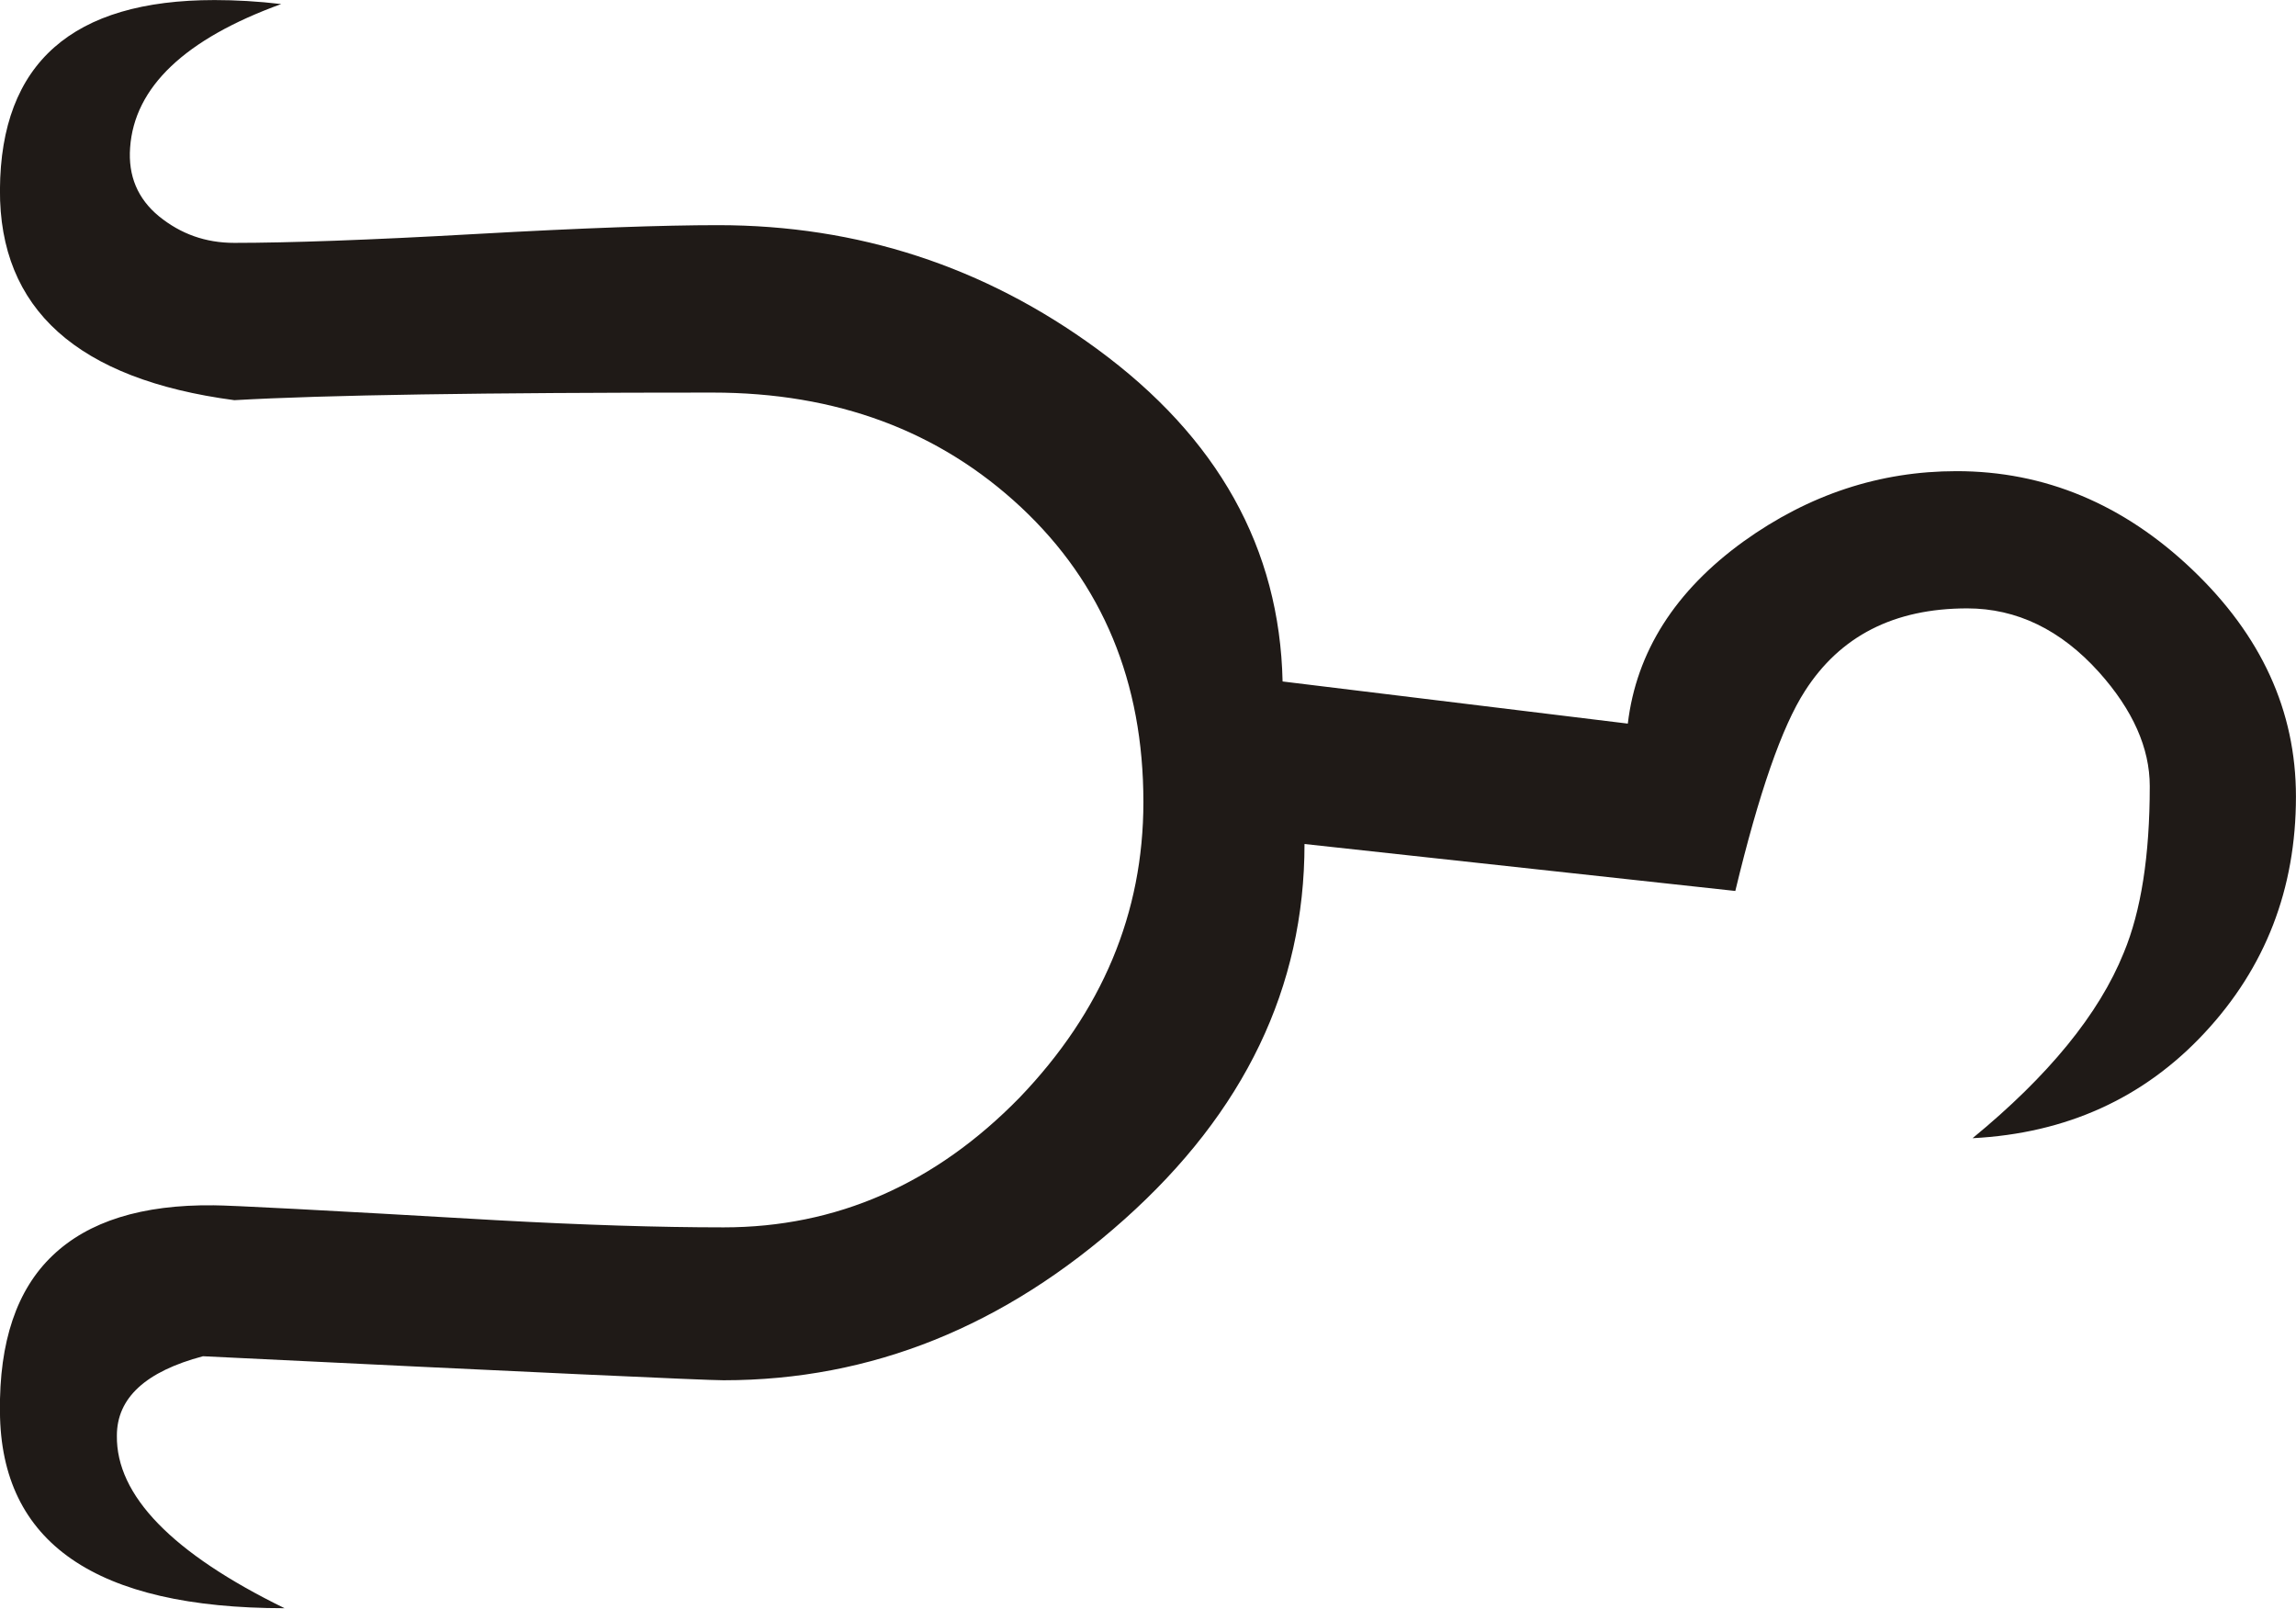
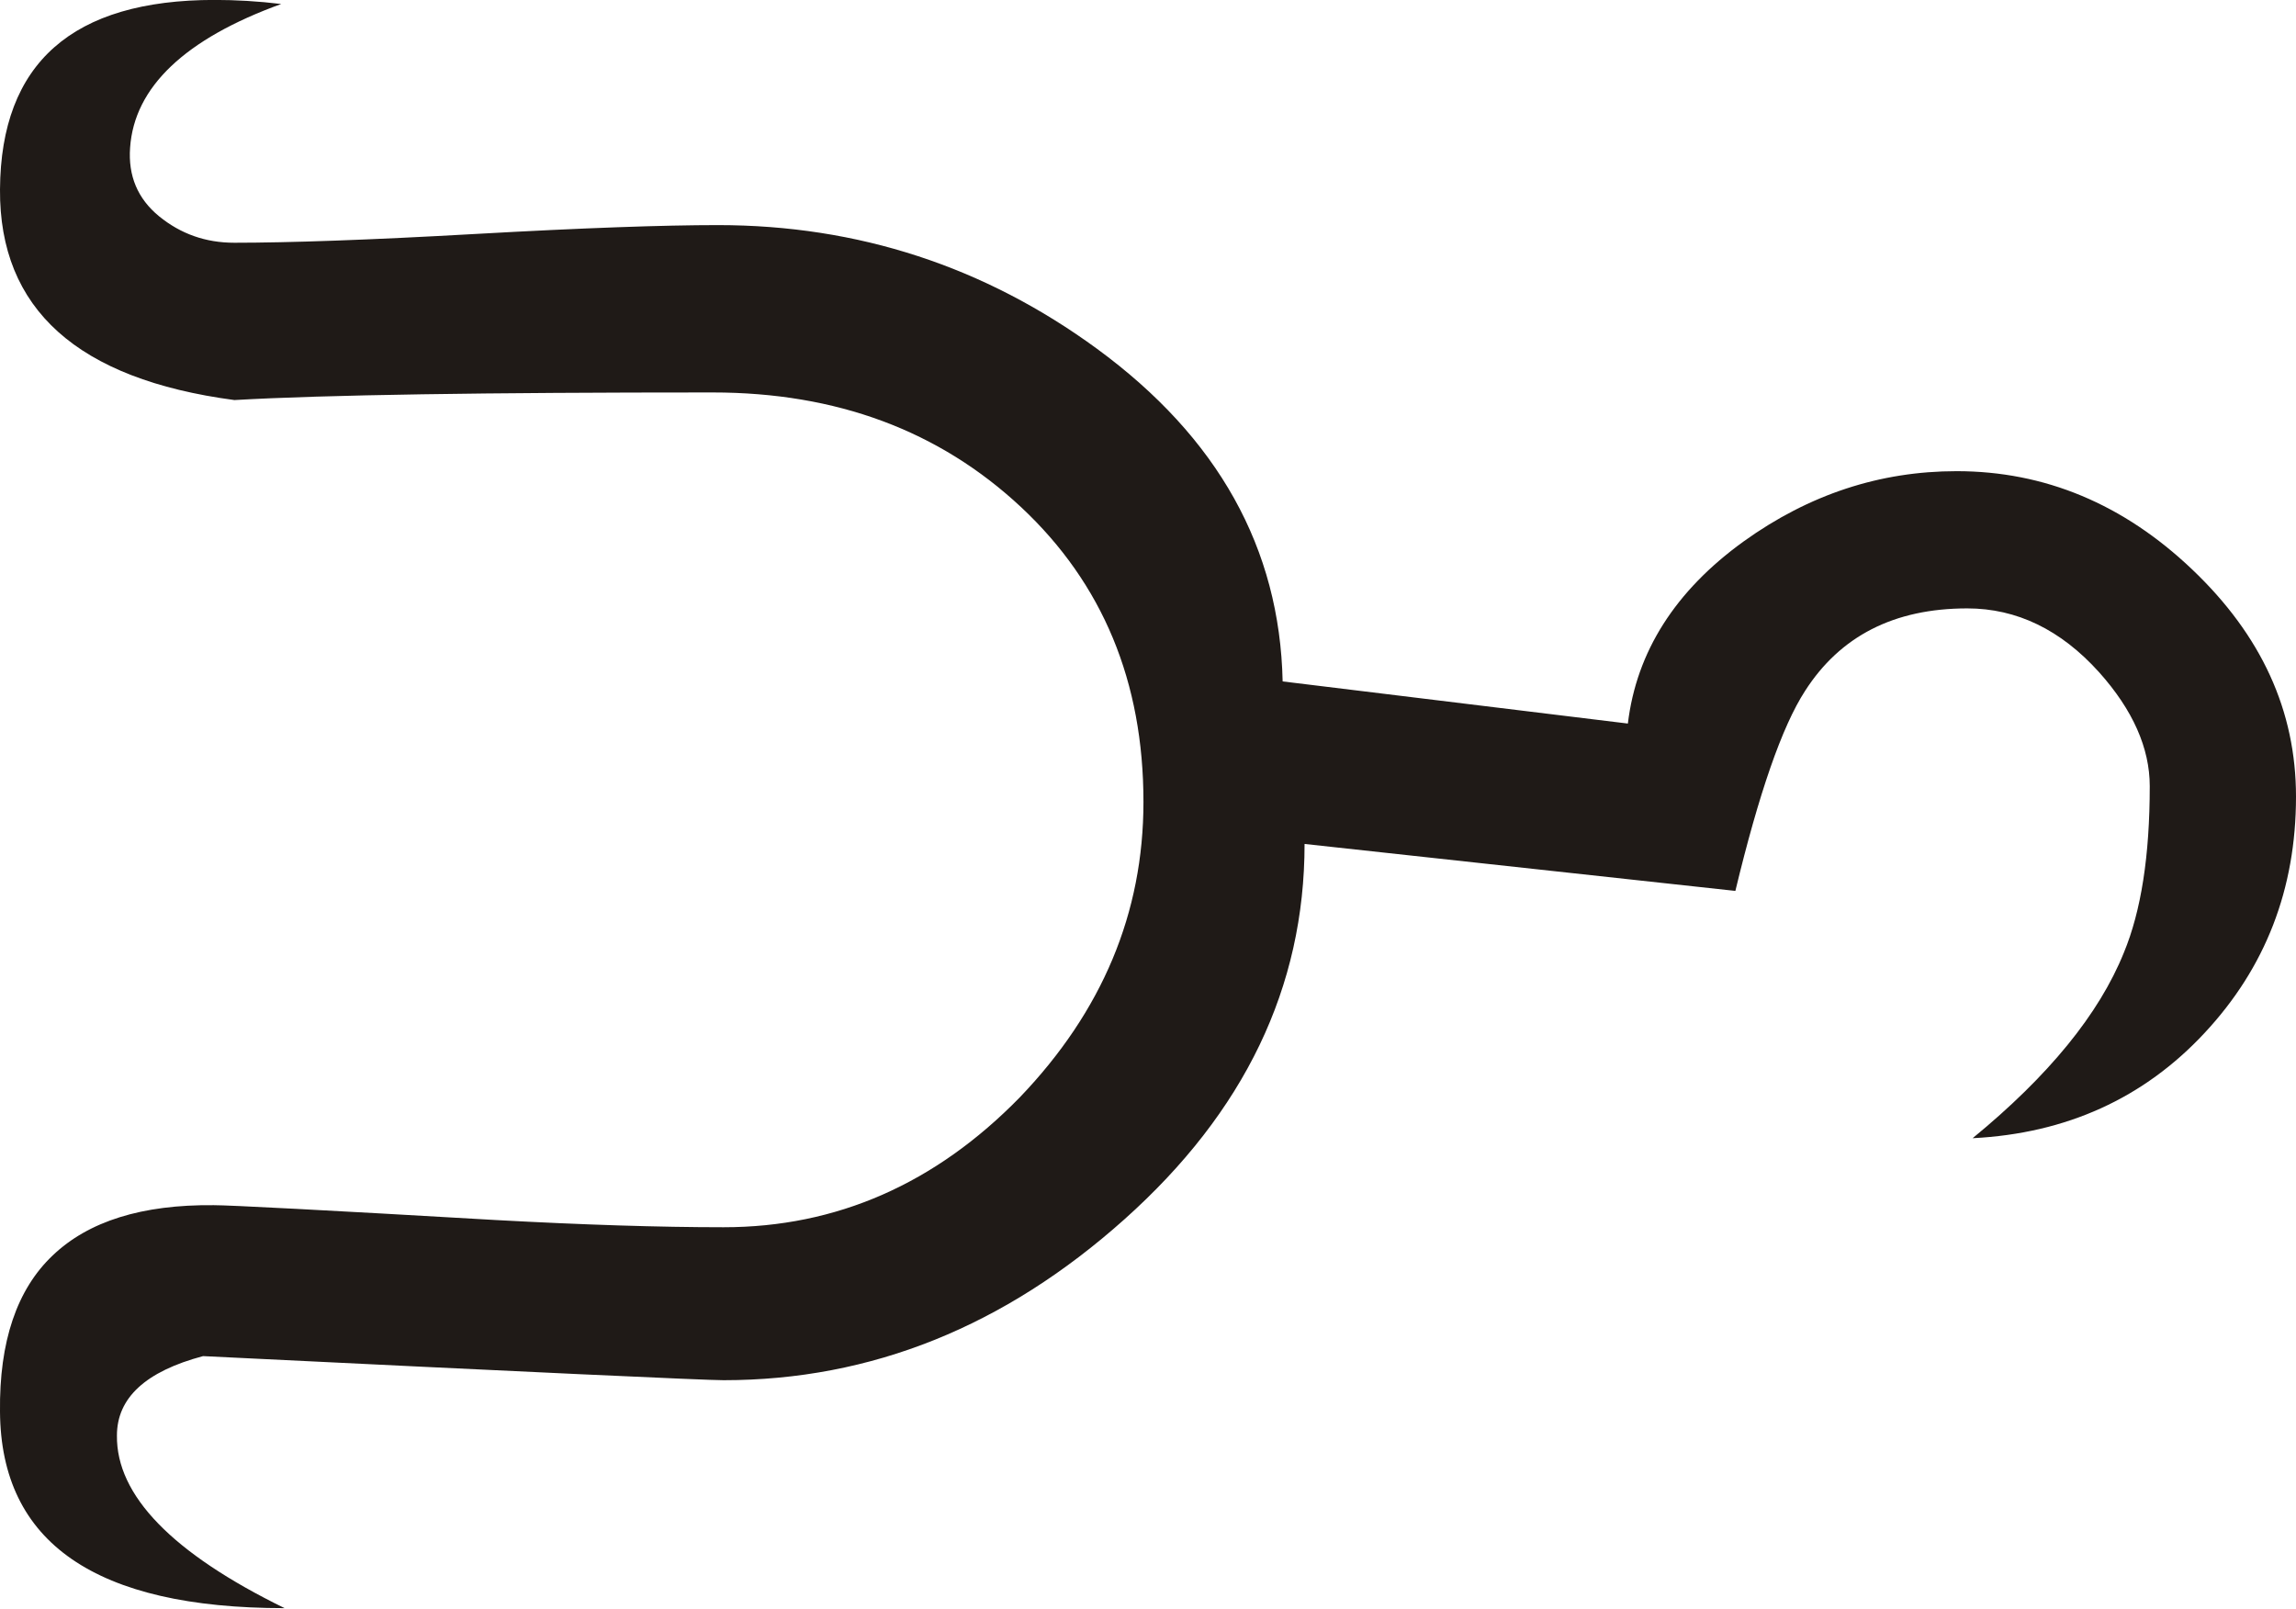
- <svg xmlns="http://www.w3.org/2000/svg" xml:space="preserve" width="33.832" height="23.698" style="clip-rule:evenodd;fill-rule:evenodd;image-rendering:optimizeQuality;shape-rendering:geometricPrecision;text-rendering:geometricPrecision" viewBox="0 0 33.832 23.698" version="1.1" id="svg26">
+ <svg xmlns="http://www.w3.org/2000/svg" xml:space="preserve" width="33.832" height="23.698" style="clip-rule:evenodd;fill-rule:evenodd;image-rendering:optimizeQuality;shape-rendering:geometricPrecision;text-rendering:geometricPrecision" version="1.1" id="svg26">
  <defs id="defs4">
    <style type="text/css" id="style2">
-    
-     .fil0 {fill:#1F1A17;fill-rule:nonzero}
-    
-   </style>
+             .fil0{fill:#1f1a17;fill-rule:nonzero}
+         </style>
  </defs>
-   <g id="Layer_x0020_1" transform="translate(-52.94381,-76.83917)">
-     <path class="fil0" d="m 15.985,33.196 0.304,-2.271 2.119,-0.313 0.273,-1.585 -2.094,0.325 0.383,-2.282 2.087,-0.326 0.493,-2.667 c 0.012,-0.059 0.018,-0.148 0.018,-0.26 0,-0.58 -0.333,-0.863 -0.994,-0.863 -0.711,0 -1.548,0.384 -2.507,1.153 0.182,-1.2 0.965,-2.028 2.361,-2.484 0.418,-0.047 0.808,-0.077 1.153,-0.077 1.73,0 2.598,0.686 2.598,2.052 0,0.19 -0.019,0.415 -0.06,0.68 l -0.334,2.082 2.767,-0.415 -0.393,2.265 -2.817,0.432 -0.236,1.591 2.797,-0.432 -0.412,2.236 -2.738,0.425 -0.886,5.441 c -0.013,0.059 -0.013,0.195 -0.013,0.396 0,1.449 0.937,2.248 2.818,2.389 1.845,0.136 3.98,-1.017 6.396,-3.454 l 9.53,-13.436 c 2.137,-3.005 4.437,-4.507 6.907,-4.507 0.648,0 1.299,0.112 1.93,0.338 1.918,0.692 2.883,1.744 2.883,3.17 0,0.313 -0.048,0.644 -0.145,0.987 -1.348,-1.567 -2.761,-2.348 -4.243,-2.348 -1.961,0 -3.879,1.367 -5.748,4.104 l -8.394,12.278 c -2.902,3.477 -5.826,5.228 -8.771,5.245 -1.53,0.012 -2.852,-0.407 -3.976,-1.247 -1.214,-0.924 -1.821,-2.112 -1.821,-3.561 v -0.219 c 0.012,-0.1 0.019,-0.171 0.019,-0.213 0,-0.804 0.261,-2.448 0.776,-4.932 l -2.027,0.301 z" id="path7" />
-     <path id="1" class="fil0" d="m 83.806,24 c 3.855,3.2 5.833,7.204 5.936,12.018 0.085,4.217 -2.622,6.594 -8.121,7.126 -3.283,-0.094 -6.276,-1.336 -8.976,-3.731 -2.713,2.49 -5.876,3.69 -9.487,3.595 -4.706,-0.609 -7.181,-2.88 -7.424,-6.819 0.243,-4.454 2.222,-8.392 5.936,-11.817 3.496,-3.222 7.059,-4.831 10.689,-4.831 2.27,0 4.328,0.372 6.172,1.123 1.657,0.68 3.418,1.792 5.275,3.335 z M 72.99,21.699 c -3.405,0.267 -6.689,1.863 -9.845,4.785 -3.307,3.052 -4.898,6.222 -4.783,9.503 0.389,3.022 2.502,4.714 6.331,5.075 3.38,-0.237 6.017,-1.817 7.904,-4.737 1.954,2.987 4.721,4.53 8.297,4.631 4.156,-0.533 6.215,-2.141 6.161,-4.814 C 86.981,32.801 85.481,29.589 82.557,26.514 79.57,23.379 76.383,21.77 72.99,21.699 Z" />
-     <path id="12" class="fil0" d="m 95.168,35.94 c 2.027,3.229 4.691,4.844 7.994,4.844 0.322,0 0.638,-0.018 0.953,-0.047 l 2.846,-0.633 4.722,-1.774 V 38.128 l -2.106,-12.679 -4.182,1.159 c -0.746,0.1 -1.456,0.154 -2.119,0.154 -4.564,0 -7.264,-2.401 -8.108,-7.202 1.839,3.27 4.474,4.903 7.915,4.903 1.524,0 3.169,-0.308 4.942,-0.924 l 10.354,-3.595 c 0.965,-0.207 1.858,-0.307 2.695,-0.307 4,0 6.532,2.378 7.599,7.126 -2.1,-3.365 -4.674,-5.045 -7.727,-5.045 -0.723,0 -1.486,0.1 -2.275,0.296 l -6.713,2.602 2.257,12.744 4.693,-1.42 c 0.674,-0.1 1.316,-0.154 1.93,-0.154 4.188,0 6.804,2.443 7.835,7.328 -2.245,-3.294 -4.752,-4.938 -7.507,-4.938 -0.146,0 -0.299,0.006 -0.456,0.018 -1.827,-0.041 -6.41,1.42 -13.748,4.382 h -0.012 c -1.239,0.391 -2.415,0.586 -3.531,0.586 -1.645,0 -3.188,-0.419 -4.626,-1.265 -2.386,-1.396 -3.593,-3.383 -3.624,-5.956 z" />
-     <path id="123" class="fil0" d="m 134.875,19.541 c 1.785,0.443 2.676,1.218 2.676,2.329 0,0.361 -0.097,0.757 -0.285,1.189 1.189,1.029 2.695,1.544 4.509,1.544 1.298,0 2.725,-0.261 4.279,-0.787 l 6.617,-2.242 4.146,-1.632 c 1.225,-0.224 2.348,-0.337 3.374,-0.337 4.757,0 7.385,2.454 7.872,7.357 -1.754,-3.372 -4.316,-5.057 -7.684,-5.057 -1.269,0 -2.64,0.255 -4.115,0.763 l -8.8,3.076 c -2.186,0.763 -4.085,1.141 -5.7,1.141 -1.524,0 -2.792,-0.337 -3.801,-1.005 0.262,0.899 0.396,1.857 0.396,2.887 0,1.933 -0.462,4.104 -1.378,6.511 -0.2,0.787 -0.304,1.489 -0.304,2.117 0,2.502 1.469,3.685 4.401,3.548 2.956,-0.136 6.099,-0.887 9.42,-2.252 h 0.066 c 3.697,-2.13 6.58,-3.135 8.662,-3.011 5.159,0.32 8.139,2.898 8.928,7.729 -2.562,-3.53 -5.615,-5.293 -9.154,-5.293 -0.886,0 -1.802,0.112 -2.75,0.337 l -7.362,3.164 c -3.235,0.989 -5.93,1.485 -8.096,1.485 -1.899,0 -3.387,-0.372 -4.461,-1.123 -1.487,-1.042 -2.235,-2.33 -2.235,-3.874 0,-0.846 0.224,-1.768 0.68,-2.761 1.28,-2.81 1.918,-5.341 1.918,-7.593 0,-2.254 -0.578,-4.212 -1.724,-5.88 -0.582,-0.846 -0.874,-1.466 -0.874,-1.869 0,-0.36 0.261,-0.515 0.777,-0.461 z" />
-     <path id="1234" class="fil0" d="m 179.88,23.32 c 0.085,-2.407 2.241,-3.713 6.458,-3.933 2.865,0.361 4.766,1.805 5.706,4.336 1.615,-1.337 3.557,-2.006 5.839,-2.006 0.751,0 1.559,0.077 2.421,0.23 3.102,0.556 4.656,2.538 4.656,5.939 0,0.467 -0.019,0.857 -0.048,1.176 l -0.996,10.13 c -0.018,0.22 -0.031,0.391 -0.031,0.515 0,1.272 0.546,1.91 1.633,1.91 0.546,0 1.238,-0.177 2.069,-0.537 -1.535,1.253 -2.829,1.88 -3.861,1.88 -1.244,0 -2.124,-0.905 -2.646,-2.714 l 1.359,-11.776 c 0.031,-2.927 -1.269,-4.459 -3.909,-4.595 -0.2,-0.012 -0.399,-0.012 -0.6,-0.012 -2.373,0 -4.365,0.775 -5.966,2.324 -0.384,1.342 -1.318,2.223 -2.805,2.655 3.126,2.561 4.685,5.18 4.685,7.853 0,0.639 -0.09,1.278 -0.267,1.929 -1.238,2.939 -3.976,4.411 -8.218,4.411 -0.383,0 -0.746,-0.012 -1.094,-0.03 -5.68,-0.337 -9.242,-2.691 -10.688,-7.05 3.387,3.312 6.932,5.022 10.622,5.122 4.128,-0.249 6.228,-1.727 6.289,-4.442 0.018,-0.165 0.029,-0.331 0.029,-0.496 0,-1.84 -1.675,-4.24 -5.032,-7.204 3.004,-0.763 4.509,-2.177 4.509,-4.246 0,-0.503 -0.091,-1.052 -0.267,-1.65 -1.025,-1.284 -2.319,-1.929 -3.879,-1.929 -1.682,0 -3.672,0.733 -5.973,2.206 z" />
-     <path id="12345" class="fil0" d="m 228.813,31.233 c 1.056,-2.401 2.028,-4.116 2.914,-5.133 1.796,-2.047 4.152,-3.07 7.064,-3.07 2.246,0 4.165,0.846 5.748,2.543 1.53,1.656 2.295,3.589 2.295,5.802 0,2.171 -0.795,4.063 -2.392,5.678 -1.603,1.644 -3.514,2.466 -5.731,2.466 2.513,-1.514 4.17,-2.916 4.984,-4.211 0.601,-0.958 0.904,-2.271 0.904,-3.933 0,-1.585 -0.57,-3.011 -1.711,-4.276 -1.17,-1.296 -2.561,-1.946 -4.176,-1.958 -3.392,-0.018 -5.942,2.011 -7.665,6.092 -0.698,2.223 -1.833,4.11 -3.405,5.666 -1.772,1.744 -3.738,2.62 -5.906,2.62 -2.1,0 -3.989,-0.645 -5.669,-1.929 -2.033,-1.56 -3.053,-3.707 -3.053,-6.433 0,-2.395 0.862,-4.371 2.593,-5.921 1.723,-1.554 3.817,-2.288 6.275,-2.205 -2.64,1.194 -4.492,2.549 -5.559,4.069 -0.813,1.153 -1.22,2.507 -1.22,4.057 0,1.656 0.57,3.116 1.711,4.382 1.245,1.39 2.842,2.081 4.783,2.081 2.955,0 5.359,-2.128 7.217,-6.386 z" />
-     <path id="123456" class="fil0" d="m 252.26,19.494 c 1.554,3.222 4.273,4.831 8.171,4.831 1.037,0 2.16,-0.112 3.374,-0.343 l 10.038,-3.673 c 1.348,-0.49 2.666,-0.738 3.94,-0.738 1.609,0 3.126,0.407 4.564,1.218 2.464,1.402 3.776,3.389 3.921,5.955 -2.186,-3.188 -4.85,-4.785 -7.994,-4.785 -2.185,0 -4.916,0.733 -8.2,2.206 1.719,1.461 2.519,3.046 2.404,4.755 -0.255,0.781 -0.746,1.467 -1.487,2.052 -0.898,0.71 -1.499,1.313 -1.802,1.805 0.17,0.638 0.783,1.495 1.851,2.567 0.959,0.964 1.439,1.815 1.439,2.561 -0.328,3.117 -2.999,4.773 -8.013,4.968 3.157,-2.017 4.735,-3.572 4.735,-4.678 0,-0.071 -0.006,-0.142 -0.018,-0.213 0.043,-0.474 -0.487,-1.337 -1.591,-2.59 -1.098,-1.26 -1.632,-2.13 -1.59,-2.608 0.037,-0.196 0.541,-0.787 1.524,-1.775 0.977,-0.987 1.535,-1.963 1.675,-2.921 -0.139,-1.384 -0.911,-2.295 -2.313,-2.726 -1.984,0.976 -4.115,1.46 -6.385,1.46 -5.306,-0.863 -8.055,-3.306 -8.243,-7.326 z" />
-     <path id="1234567" class="fil0" d="m 291.694,24.295 c 0.516,-2.016 1.796,-2.962 3.83,-2.838 1.439,0.094 2.154,1.041 2.154,2.838 0,0.112 -0.109,0.81 -0.314,2.094 l -0.347,2.117 14.549,-1.017 c 2.252,-3.324 4.049,-5.536 5.402,-6.635 1.087,-0.887 2.3,-1.342 3.641,-1.359 3.399,-0.043 5.093,1.466 5.093,4.524 -1.244,-1.473 -2.713,-2.212 -4.413,-2.212 -2.167,0 -4.297,1.603 -6.398,4.802 l -6.348,9.676 c -3.15,4.791 -6.489,7.09 -10.026,6.907 -1.446,-0.071 -2.726,-0.633 -3.849,-1.68 -1.147,-1.07 -1.723,-2.301 -1.723,-3.69 0,-0.142 0.012,-0.273 0.029,-0.397 l 1.937,-11.668 c 0.091,-0.574 0.139,-1.046 0.139,-1.414 0,-0.917 -0.279,-1.371 -0.837,-1.371 -0.541,0 -1.378,0.443 -2.519,1.324 z m 4.88,6.263 -1.129,6.435 c -0.043,0.236 -0.06,0.443 -0.06,0.632 0,0.906 0.334,1.662 0.994,2.283 0.626,0.586 1.415,0.922 2.361,1.017 1.457,-0.03 2.744,-0.49 3.849,-1.371 0.837,-0.669 1.785,-1.774 2.852,-3.318 l 4.619,-6.694 -13.487,1.017 z" />
-     <path id="12345678" class="fil0" d="m 44.251,100.354 c 1.98,-2.047 2.956,-4.169 2.939,-6.37 -0.043,-3.963 -1.166,-7.251 -3.369,-9.876 -2.27,-2.691 -5.396,-4.299 -9.372,-4.826 -0.989,0.781 -1.487,1.514 -1.487,2.189 0,0.467 0.491,1.194 1.481,2.183 0.984,0.993 1.474,1.739 1.474,2.229 0,0.403 -0.455,1.018 -1.358,1.852 -0.905,0.834 -1.361,1.466 -1.361,1.898 0,0.733 0.529,1.532 1.585,2.407 0.613,0.502 0.915,1.041 0.915,1.603 0,1.253 -1.553,2.744 -4.655,4.459 1.195,-1.42 1.791,-2.649 1.791,-3.684 0,-0.846 -0.389,-1.62 -1.172,-2.33 -0.928,-0.852 -1.395,-1.662 -1.395,-2.425 0,-0.474 0.411,-1.148 1.237,-2.035 0.82,-0.881 1.233,-1.478 1.233,-1.792 0,-0.543 -0.407,-1.041 -1.22,-1.496 -0.771,-0.419 -1.153,-1.035 -1.153,-1.845 0,-0.692 0.291,-1.762 0.867,-3.211 -3.873,0.586 -6.948,2.295 -9.226,5.121 -2.198,2.739 -3.295,6.045 -3.295,9.919 0,2.376 1.013,4.388 3.041,6.032 -3.71,-0.142 -5.628,-2.324 -5.767,-6.541 0.425,-5.121 2.015,-9.107 4.783,-11.959 2.932,-3.033 6.986,-4.547 12.157,-4.547 5.165,0 9.269,1.508 12.321,4.518 3.047,3.017 4.553,7.044 4.511,12.083 -0.013,1.603 -0.456,2.999 -1.33,4.181 -1.013,1.378 -2.404,2.13 -4.176,2.265 z" />
-     <path id="123456789" class="fil0" d="m 57.09,76.898 c -1.421,0.515 -2.167,1.225 -2.229,2.118 -0.03,0.413 0.11,0.751 0.426,1.011 0.321,0.26 0.685,0.391 1.11,0.391 0.789,0 1.978,-0.041 3.562,-0.131 1.585,-0.089 2.767,-0.13 3.563,-0.13 2.063,0 3.927,0.609 5.584,1.822 1.785,1.306 2.694,2.939 2.737,4.902 l 5.087,0.621 c 0.126,-1.058 0.698,-1.957 1.706,-2.685 0.965,-0.692 2.009,-1.035 3.138,-1.035 1.298,0 2.458,0.484 3.471,1.448 1.019,0.971 1.53,2.082 1.53,3.348 0,1.359 -0.449,2.519 -1.348,3.483 -0.892,0.958 -2.033,1.479 -3.417,1.55 1.117,-0.917 1.863,-1.828 2.228,-2.733 0.255,-0.614 0.383,-1.43 0.383,-2.454 0,-0.561 -0.249,-1.123 -0.748,-1.68 -0.563,-0.626 -1.213,-0.94 -1.942,-0.94 -1.08,0 -1.874,0.409 -2.392,1.219 -0.339,0.526 -0.679,1.507 -1.025,2.945 l -6.348,-0.692 c 0,2.112 -0.886,3.951 -2.653,5.53 -1.767,1.579 -3.732,2.372 -5.907,2.372 -0.273,0 -2.833,-0.118 -7.671,-0.354 -0.844,0.224 -1.269,0.614 -1.269,1.17 -0.012,0.881 0.814,1.733 2.471,2.543 -2.786,0 -4.182,-0.964 -4.194,-2.897 -0.012,-1.03 0.248,-1.799 0.777,-2.301 0.527,-0.503 1.316,-0.751 2.373,-0.739 0.23,0 1.615,0.071 4.157,0.219 1.286,0.071 2.404,0.106 3.356,0.106 1.663,0 3.12,-0.639 4.365,-1.916 1.213,-1.266 1.821,-2.714 1.821,-4.352 0,-1.769 -0.601,-3.217 -1.802,-4.342 -1.209,-1.129 -2.721,-1.691 -4.547,-1.691 -3.357,0 -5.705,0.035 -7.046,0.112 -2.313,-0.307 -3.465,-1.342 -3.454,-3.104 0.012,-1.864 1.068,-2.792 3.162,-2.792 0.309,0 0.637,0.018 0.984,0.059 z" />
-     <path id="12345678910" class="fil0" d="m 89.945,82.151 c 0.17,-1.697 1.446,-2.631 3.836,-2.81 1.56,0.094 2.343,0.793 2.343,2.1 0,0.224 -0.025,0.461 -0.067,0.71 l -1.918,11.2 c -0.2,0.55 -0.298,1.26 -0.298,2.124 0,1.892 1.148,2.838 3.437,2.838 1.814,0 3.841,-1.324 6.082,-3.979 1.504,-1.781 2.901,-3.862 4.175,-6.257 l -2.028,-1.141 0.413,-2.49 3.071,1.733 c 3.57,-6.11 6.957,-9.178 10.167,-9.197 1.53,-0.012 2.72,0.415 3.563,1.272 0.843,0.857 1.28,2.041 1.317,3.542 -0.614,-0.905 -1.317,-1.532 -2.106,-1.869 -0.692,-0.289 -1.626,-0.431 -2.823,-0.431 -1.997,0 -4.637,2.643 -7.933,7.93 l 3.217,1.786 -0.431,2.502 -4.049,-2.27 -2.616,3.902 c -3.272,4.885 -6.762,7.316 -10.463,7.298 -3.781,-0.018 -5.669,-1.703 -5.669,-5.044 0,-0.604 0.06,-1.235 0.177,-1.892 l 2.039,-11.556 c 0.043,-0.237 0.066,-0.426 0.066,-0.556 0,-0.568 -0.223,-0.852 -0.679,-0.852 -0.57,0 -1.512,0.468 -2.823,1.408 z" />
-     <path id="1234567891011" class="fil0" d="m 127.2,82.115 c 0.601,-1.923 1.978,-2.881 4.128,-2.881 1.159,0.154 1.742,0.993 1.742,2.513 0,0.45 -0.043,0.905 -0.128,1.355 l -2.052,11.047 c -0.213,0.722 -0.321,1.349 -0.321,1.881 0,1.525 0.855,2.288 2.567,2.288 0.133,0 0.285,0.006 0.443,0.018 2.44,0.071 4.212,-1.165 5.324,-3.707 l 5.62,-12.775 c 0.824,-2.95 3.084,-4.571 6.774,-4.86 4.856,0.502 7.284,2.376 7.284,5.617 0,1.982 -1.524,3.394 -4.57,4.228 4.957,1.172 7.38,3.402 7.264,6.696 -0.157,4.323 -3.69,6.618 -10.591,6.883 l -0.807,0.029 c -2.313,0.095 -4.043,-0.319 -5.178,-1.237 -1.141,-0.917 -1.663,-2.264 -1.572,-4.044 1.081,2.3 3.563,3.53 7.459,3.707 4.935,-0.307 7.485,-2.088 7.668,-5.34 0.145,-2.81 -2.411,-5.01 -7.668,-6.6 3.557,-1.39 5.373,-2.963 5.445,-4.726 -0.2,-2.212 -1.778,-3.353 -4.734,-3.424 -1.881,-0.041 -3.363,1.224 -4.449,3.79 l -5.839,13.857 c -1.11,2.643 -3.562,3.986 -7.363,4.016 -3.441,0.029 -5.165,-1.272 -5.165,-3.909 0,-0.455 0.037,-0.905 0.117,-1.348 l 1.833,-10.9 c 0.26,-0.881 0.393,-1.591 0.393,-2.122 0,-0.81 -0.302,-1.219 -0.917,-1.219 -0.601,0 -1.506,0.391 -2.707,1.166 z" />
-     <path id="123456789101112" class="fil0" d="m 165.968,76.994 c -0.218,0.928 -0.328,1.762 -0.328,2.513 0,2.122 0.905,3.548 2.707,4.293 1.1,0.449 2.173,0.68 3.229,0.68 1.173,0 2.337,-0.296 3.496,-0.881 l 10.296,-5.199 c 2.141,-1.082 4.102,-1.62 5.875,-1.62 2.1,0 3.902,0.763 5.402,2.283 0.904,0.763 1.402,1.969 1.487,3.625 0.085,1.656 -0.51,2.999 -1.773,4.028 0.412,-1.041 0.619,-1.981 0.619,-2.82 0,-1.449 -0.552,-2.59 -1.663,-3.412 -1.013,-0.751 -2.288,-1.124 -3.817,-1.124 -1.11,0 -2.361,0.19 -3.752,0.574 l -9.377,4.885 c -4.225,2.2 -6.573,4.826 -7.046,7.872 -0.054,0.337 -0.079,0.703 -0.079,1.094 0,2.838 1.876,5.098 5.621,6.771 -4.157,0.154 -6.756,-1.426 -7.806,-4.737 -0.286,-0.905 -0.425,-1.798 -0.425,-2.685 0,-2.283 0.978,-4.423 2.926,-6.417 -4.655,-0.035 -7.023,-1.626 -7.107,-4.785 -0.043,-1.709 0.467,-3.353 1.517,-4.937 z" />
-     <path id="12345678910111213" class="fil0" d="m 201.305,81.919 c 0.34,-1.933 1.694,-2.903 4.074,-2.903 0.327,0 0.679,0.018 1.056,0.047 0.88,0.562 1.316,1.372 1.316,2.419 0,0.568 -0.12,1.194 -0.364,1.886 l -1.644,10.415 c -0.079,0.461 -0.116,0.887 -0.116,1.277 0,1.668 0.832,2.644 2.489,2.922 0.431,0.071 0.893,0.106 1.39,0.106 1.87,0 3.999,-0.568 6.397,-1.697 2.598,-1.224 4.838,-2.885 6.725,-4.985 2.217,-2.454 3.327,-4.915 3.327,-7.375 0,-3.17 -1.645,-4.826 -4.942,-4.968 -1.748,-0.071 -3.138,0.568 -4.157,1.928 0.128,-2.264 1.657,-3.607 4.59,-4.028 4.727,0 7.289,2.206 7.677,6.618 -0.315,4.714 -2.421,8.647 -6.319,11.805 -3.514,2.85 -7.818,4.589 -12.904,5.216 -4.789,-0.071 -7.186,-1.863 -7.186,-5.369 0,-0.444 0.048,-0.924 0.145,-1.449 l 1.93,-10.681 c 0.188,-0.686 0.285,-1.248 0.285,-1.68 0,-0.698 -0.254,-1.046 -0.758,-1.046 -0.625,0 -1.626,0.514 -3.011,1.543 z" />
-     <path id="1234567891011121314" class="fil0" d="m 232.291,82.038 c 0.17,-1.952 1.645,-2.869 4.432,-2.745 0.898,0.124 1.414,0.822 1.553,2.1 l -0.789,13.029 c -0.145,2.431 0.977,3.719 3.369,3.873 2.186,-0.142 3.946,-1.247 5.275,-3.312 l 9.615,-14.962 c 1.286,-2.004 3.222,-3.004 5.807,-2.992 2.829,0.372 4.389,2.004 4.687,4.902 -0.589,3.099 -2.502,4.56 -5.731,4.383 2.361,-1.988 3.545,-3.596 3.545,-4.826 0,-0.219 -0.031,-0.415 -0.097,-0.586 -0.485,-1.336 -1.426,-1.987 -2.835,-1.945 -1.687,0.053 -2.888,0.987 -3.605,2.809 l -9.25,14.389 c -1.226,2.673 -3.685,4.169 -7.375,4.488 -3.75,-0.49 -5.681,-2.23 -5.797,-5.216 l 0.759,-13.389 c 0.054,-0.917 -0.23,-1.372 -0.856,-1.372 -0.619,0 -1.524,0.456 -2.707,1.372 z" />
-     <path id="123456789101112131415" class="fil0" d="m 269.408,77.029 c 1.688,2.187 3.557,3.672 5.602,4.453 1.051,0.402 2.204,0.604 3.472,0.604 1.202,0 2.507,-0.184 3.908,-0.556 l 6.713,-2.963 c 1.984,-0.869 3.892,-1.306 5.718,-1.306 1.403,0 2.75,0.254 4.037,0.757 2.852,1.117 4.37,3.347 4.558,6.677 -1.591,-2.567 -3.465,-4.146 -5.615,-4.732 -0.983,-0.266 -1.93,-0.402 -2.852,-0.402 -1.256,0 -2.464,0.254 -3.624,0.763 l -7.478,3.246 c -1.657,0.716 -3.289,1.077 -4.892,1.077 -1.796,0 -3.508,-0.432 -5.147,-1.296 -2.841,-1.502 -4.303,-3.607 -4.401,-6.321 z m 0,17.6 c 1.342,2.14 2.489,3.211 3.436,3.211 0.632,0 1.178,-0.462 1.632,-1.39 1.317,-4.276 2.701,-6.435 4.146,-6.464 1.087,-0.03 2.203,0.663 3.345,2.082 0.485,0.596 1.341,1.91 2.58,3.951 0.868,1.424 1.506,2.14 1.918,2.14 0.419,0 0.965,-0.716 1.626,-2.14 1.002,-2.153 1.669,-3.484 1.996,-3.998 0.93,-1.461 1.925,-2.218 2.993,-2.283 1.512,0.183 2.932,2.342 4.261,6.47 0.515,1.088 1.153,1.632 1.911,1.632 1.069,0 2.368,-1.071 3.898,-3.211 0,2.826 -1.311,4.791 -3.939,5.878 -1.355,-0.136 -2.417,-0.822 -3.188,-2.07 -0.302,-0.49 -0.789,-1.668 -1.455,-3.53 -0.487,-1.359 -1.02,-2.158 -1.597,-2.407 -0.667,0.291 -1.245,1.148 -1.742,2.578 -0.686,1.964 -1.166,3.164 -1.427,3.596 -0.746,1.224 -1.802,1.833 -3.15,1.833 -1.414,0 -2.628,-0.574 -3.641,-1.727 -0.475,-0.539 -1.189,-1.685 -2.138,-3.442 -0.763,-1.396 -1.455,-2.254 -2.093,-2.561 -0.547,0.295 -1.081,1.07 -1.597,2.311 -0.729,1.74 -1.225,2.828 -1.487,3.259 -0.741,1.172 -1.694,1.893 -2.87,2.159 -2.089,-0.195 -3.23,-2.153 -3.418,-5.878 z" />
-     <path id="12345678910111213141516" class="fil0" d="m 322.026,82.399 c 0,-1.088 -0.321,-1.969 -0.965,-2.643 -0.644,-0.674 -1.524,-1.011 -2.628,-1.011 -2.065,0 -3.952,0.722 -5.676,2.17 l -0.091,-0.059 c 0.243,-1.123 0.893,-2.04 1.949,-2.75 0.978,-0.669 2.082,-0.999 3.308,-0.999 1.572,0 2.986,0.431 4.243,1.294 1.402,0.97 2.106,2.189 2.106,3.656 0,1.153 -0.224,2.034 -0.667,2.637 -0.157,0.219 -0.856,0.881 -2.107,1.993 v 0.077 c 2.811,2.218 4.213,4.655 4.213,7.298 0,2.135 -0.856,3.78 -2.568,4.92 -1.486,0.987 -3.374,1.479 -5.662,1.479 -5.396,0 -9.026,-2.313 -10.896,-6.943 l 0.031,-0.078 c 3.357,3.549 6.901,5.323 10.639,5.323 1.444,0 2.714,-0.391 3.801,-1.172 1.213,-0.875 1.82,-1.993 1.82,-3.365 0,-1.419 -0.382,-2.826 -1.141,-4.234 -0.758,-1.401 -1.741,-2.478 -2.956,-3.229 2.167,-2.046 3.248,-3.501 3.248,-4.364 z" />
+   <g id="Layer_x0020_1" transform="translate(-52.944 -76.84)">
+     <path class="fil0" d="m15.985 33.196.304-2.271 2.119-.313.272-1.585-2.094.325.383-2.282 2.087-.326.492-2.667c.012-.06.018-.148.018-.26 0-.58-.333-.863-.994-.863-.711 0-1.549.383-2.508 1.152.182-1.2.965-2.028 2.361-2.484.418-.047.808-.076 1.153-.076 1.73 0 2.598.686 2.598 2.051 0 .19-.018.415-.06.68l-.334 2.083 2.767-.415-.393 2.266-2.817.432-.236 1.59 2.797-.431-.413 2.235-2.737.426-.886 5.441c-.013.059-.013.195-.013.396 0 1.449.936 2.247 2.818 2.389 1.845.136 3.98-1.017 6.396-3.454l9.53-13.436c2.137-3.005 4.437-4.507 6.907-4.507.649 0 1.3.112 1.93.338 1.918.692 2.883 1.744 2.883 3.17 0 .313-.048.644-.145.987-1.348-1.567-2.762-2.348-4.243-2.348-1.96 0-3.878 1.367-5.748 4.105L31.785 37.82c-2.902 3.477-5.827 5.228-8.771 5.246-1.53.011-2.853-.408-3.976-1.248-1.214-.923-1.821-2.112-1.821-3.56v-.22c.012-.1.019-.17.019-.212 0-.804.26-2.448.776-4.932l-2.027.301z" id="path7" />
+     <path id="1" class="fil0" d="M83.806 24c3.856 3.2 5.834 7.204 5.937 12.018.085 4.216-2.622 6.594-8.122 7.125-3.283-.094-6.276-1.335-8.976-3.73-2.713 2.49-5.876 3.69-9.487 3.595-4.705-.61-7.18-2.88-7.424-6.819.243-4.454 2.222-8.392 5.936-11.817 3.496-3.222 7.06-4.83 10.69-4.83 2.27 0 4.327.371 6.172 1.123 1.657.68 3.418 1.791 5.274 3.335zM72.99 21.7c-3.405.266-6.689 1.862-9.845 4.784-3.307 3.052-4.898 6.222-4.783 9.503.388 3.023 2.501 4.714 6.33 5.075 3.381-.237 6.017-1.816 7.905-4.737 1.953 2.987 4.72 4.53 8.297 4.631 4.156-.533 6.215-2.141 6.16-4.814-.073-3.341-1.573-6.553-4.497-9.629-2.987-3.134-6.174-4.743-9.567-4.814Z" />
+     <path id="12" class="fil0" d="M95.168 35.94c2.026 3.229 4.69 4.844 7.993 4.844.323 0 .638-.018.953-.048l2.847-.633 4.722-1.774v-.2l-2.106-12.68-4.182 1.159c-.747.1-1.457.153-2.12.153-4.563 0-7.263-2.4-8.107-7.202 1.838 3.27 4.474 4.903 7.914 4.903 1.524 0 3.169-.308 4.942-.924l10.353-3.595a12.862 12.862 0 0 1 2.696-.307c4 0 6.531 2.377 7.599 7.125-2.1-3.365-4.674-5.044-7.727-5.044-.723 0-1.486.1-2.275.296l-6.713 2.602 2.257 12.744 4.693-1.42c.674-.1 1.315-.153 1.93-.153 4.188 0 6.804 2.443 7.835 7.328-2.245-3.294-4.752-4.938-7.507-4.938-.147 0-.299.005-.456.017-1.827-.041-6.41 1.42-13.748 4.382h-.012c-1.239.391-2.415.586-3.531.586a8.974 8.974 0 0 1-4.627-1.265c-2.386-1.396-3.593-3.383-3.623-5.956z" />
+     <path id="123" class="fil0" d="M134.875 19.541c1.785.443 2.676 1.218 2.676 2.33 0 .361-.096.757-.284 1.189 1.19 1.029 2.695 1.544 4.51 1.544 1.297 0 2.724-.261 4.278-.787l6.617-2.242 4.146-1.632c1.224-.224 2.348-.337 3.374-.337 4.757 0 7.385 2.455 7.872 7.357-1.754-3.372-4.316-5.057-7.684-5.057-1.269 0-2.64.255-4.115.763l-8.8 3.076c-2.187.763-4.086 1.14-5.7 1.14-1.524 0-2.793-.336-3.801-1.005.262.9.395 1.857.395 2.887 0 1.933-.462 4.104-1.378 6.511-.2.787-.304 1.49-.304 2.117 0 2.502 1.47 3.685 4.401 3.548 2.956-.136 6.1-.887 9.42-2.252h.067c3.697-2.13 6.58-3.135 8.662-3.011 5.159.32 8.139 2.898 8.928 7.73-2.562-3.531-5.615-5.293-9.154-5.293-.885 0-1.802.112-2.75.336l-7.361 3.164c-3.235.989-5.93 1.485-8.097 1.485-1.899 0-3.387-.372-4.46-1.123-1.488-1.042-2.235-2.33-2.235-3.874 0-.846.224-1.768.68-2.762 1.28-2.81 1.918-5.34 1.918-7.593s-.577-4.212-1.724-5.88c-.582-.845-.874-1.465-.874-1.868 0-.36.26-.515.777-.46z" />
+     <path id="1234" class="fil0" d="M179.88 23.32c.085-2.407 2.24-3.714 6.458-3.933 2.866.361 4.766 1.804 5.706 4.335 1.615-1.337 3.558-2.005 5.84-2.005.75 0 1.559.077 2.42.23 3.102.557 4.657 2.538 4.657 5.939 0 .466-.02.857-.049 1.176l-.995 10.13c-.018.22-.031.391-.031.515 0 1.273.546 1.91 1.633 1.91.546 0 1.238-.177 2.07-.537-1.536 1.253-2.829 1.88-3.861 1.88-1.244 0-2.124-.904-2.646-2.714l1.36-11.776c.03-2.926-1.269-4.458-3.91-4.594-.2-.012-.4-.012-.6-.012-2.373 0-4.365.775-5.966 2.325-.384 1.341-1.318 2.222-2.805 2.655 3.127 2.56 4.686 5.18 4.686 7.853a7.3 7.3 0 0 1-.267 1.929c-1.238 2.938-3.976 4.411-8.218 4.411-.383 0-.747-.012-1.094-.03-5.68-.336-9.242-2.69-10.688-7.05 3.387 3.312 6.932 5.023 10.622 5.123 4.128-.25 6.228-1.727 6.29-4.442.017-.166.029-.33.029-.496 0-1.84-1.675-4.24-5.032-7.204 3.004-.763 4.51-2.177 4.51-4.246 0-.503-.091-1.052-.267-1.65-1.026-1.284-2.319-1.929-3.88-1.929-1.681 0-3.671.734-5.972 2.207z" />
+     <path id="12345" class="fil0" d="M228.813 31.233c1.056-2.401 2.028-4.116 2.914-5.133 1.796-2.047 4.151-3.07 7.064-3.07 2.246 0 4.165.846 5.748 2.543 1.53 1.656 2.295 3.59 2.295 5.802 0 2.17-.795 4.063-2.391 5.677-1.603 1.645-3.514 2.467-5.731 2.467 2.513-1.515 4.17-2.917 4.984-4.211.601-.958.904-2.271.904-3.933 0-1.585-.57-3.01-1.712-4.276-1.17-1.295-2.56-1.946-4.176-1.958-3.392-.018-5.942 2.011-7.666 6.092-.698 2.223-1.833 4.11-3.405 5.666-1.771 1.744-3.738 2.62-5.905 2.62-2.1 0-3.989-.645-5.67-1.93-2.032-1.56-3.053-3.707-3.053-6.433 0-2.395.863-4.37 2.593-5.92 1.723-1.555 3.817-2.288 6.275-2.206-2.64 1.194-4.492 2.55-5.56 4.07-.812 1.152-1.22 2.507-1.22 4.056 0 1.656.571 3.116 1.712 4.382 1.245 1.39 2.842 2.081 4.783 2.081 2.956 0 5.36-2.128 7.217-6.386z" />
+     <path id="123456" class="fil0" d="M252.26 19.494c1.554 3.222 4.273 4.83 8.17 4.83 1.038 0 2.161-.111 3.375-.342l10.039-3.673c1.347-.49 2.665-.738 3.94-.738 1.608 0 3.126.407 4.563 1.218 2.464 1.402 3.776 3.388 3.922 5.955-2.186-3.188-4.85-4.785-7.994-4.785-2.185 0-4.916.734-8.2 2.206 1.718 1.461 2.519 3.046 2.403 4.755-.255.781-.746 1.467-1.487 2.052-.897.71-1.499 1.313-1.802 1.805.17.638.783 1.495 1.85 2.566.96.964 1.44 1.816 1.44 2.561-.33 3.117-3 4.773-8.013 4.968 3.157-2.018 4.735-3.572 4.735-4.679 0-.07-.006-.141-.018-.212.042-.474-.487-1.337-1.591-2.59-1.098-1.26-1.632-2.13-1.59-2.608.037-.196.541-.787 1.524-1.775.977-.988 1.535-1.963 1.675-2.921-.14-1.385-.911-2.295-2.313-2.726-1.984.975-4.115 1.46-6.385 1.46-5.306-.864-8.055-3.306-8.243-7.327z" />
+     <path id="1234567" class="fil0" d="M291.694 24.295c.516-2.016 1.796-2.962 3.83-2.838 1.439.095 2.155 1.04 2.155 2.838 0 .113-.109.81-.315 2.094l-.347 2.117 14.55-1.017c2.252-3.324 4.048-5.536 5.402-6.635 1.086-.887 2.3-1.342 3.64-1.36 3.4-.042 5.094 1.466 5.094 4.524-1.244-1.473-2.713-2.212-4.413-2.212-2.167 0-4.297 1.602-6.398 4.802l-6.348 9.676c-3.15 4.79-6.49 7.09-10.027 6.907-1.445-.071-2.726-.633-3.849-1.68-1.147-1.07-1.723-2.3-1.723-3.69 0-.141.012-.273.03-.397l1.936-11.668c.091-.574.14-1.046.14-1.413 0-.917-.279-1.372-.838-1.372-.54 0-1.378.443-2.519 1.324zm4.88 6.264-1.129 6.434c-.042.237-.06.443-.06.632 0 .906.334 1.662.994 2.283.626.586 1.415.923 2.362 1.017 1.457-.03 2.743-.49 3.849-1.371.837-.669 1.784-1.774 2.852-3.318l4.62-6.694-13.488 1.017z" />
+     <path id="12345678" class="fil0" d="M44.251 100.354c1.98-2.047 2.957-4.17 2.939-6.37-.043-3.962-1.166-7.25-3.369-9.876-2.27-2.69-5.396-4.3-9.372-4.826-.988.78-1.487 1.514-1.487 2.188 0 .467.492 1.195 1.481 2.183.984.993 1.474 1.739 1.474 2.229 0 .403-.454 1.018-1.358 1.852-.905.834-1.36 1.466-1.36 1.898 0 .733.529 1.532 1.585 2.407.613.502.915 1.04.915 1.603 0 1.253-1.553 2.743-4.655 4.458 1.195-1.42 1.79-2.649 1.79-3.683 0-.846-.388-1.62-1.17-2.33-.93-.852-1.396-1.663-1.396-2.426 0-.473.411-1.148 1.237-2.035.82-.88 1.233-1.477 1.233-1.791 0-.544-.408-1.04-1.22-1.497-.771-.42-1.153-1.034-1.153-1.845 0-.692.29-1.762.867-3.211-3.873.586-6.948 2.295-9.226 5.121-2.198 2.74-3.295 6.045-3.295 9.92 0 2.375 1.013 4.387 3.041 6.031-3.71-.142-5.628-2.324-5.767-6.541.425-5.121 2.015-9.107 4.784-11.959 2.931-3.033 6.986-4.547 12.157-4.547 5.165 0 9.269 1.508 12.321 4.518 3.047 3.016 4.553 7.044 4.51 12.083-.012 1.602-.455 2.998-1.33 4.18-1.013 1.379-2.403 2.13-4.176 2.266z" />
+     <path id="123456789" class="fil0" d="M57.09 76.898c-1.421.515-2.167 1.225-2.229 2.118-.03.413.11.751.427 1.011.32.26.685.39 1.11.39.789 0 1.978-.04 3.562-.13 1.585-.089 2.767-.13 3.563-.13 2.064 0 3.928.61 5.585 1.822 1.784 1.307 2.694 2.939 2.736 4.902l5.087.621c.127-1.058.698-1.957 1.706-2.684.965-.693 2.009-1.035 3.138-1.035 1.298 0 2.458.484 3.471 1.448 1.02.97 1.53 2.082 1.53 3.348 0 1.36-.449 2.52-1.348 3.483-.892.958-2.033 1.48-3.417 1.55 1.118-.917 1.863-1.828 2.228-2.733.255-.614.382-1.43.382-2.454 0-.561-.249-1.124-.747-1.68-.564-.626-1.213-.94-1.942-.94-1.08 0-1.874.409-2.392 1.219-.339.525-.679 1.507-1.025 2.944l-6.348-.692c0 2.112-.886 3.951-2.653 5.53-1.767 1.58-3.732 2.372-5.907 2.372-.273 0-2.833-.118-7.671-.355-.845.225-1.269.615-1.269 1.17-.011.882.814 1.734 2.471 2.544-2.786 0-4.182-.964-4.194-2.897-.012-1.03.248-1.8.777-2.301.527-.503 1.316-.751 2.373-.74.23 0 1.615.071 4.158.219 1.286.07 2.403.106 3.355.106 1.663 0 3.12-.639 4.366-1.916 1.213-1.266 1.82-2.714 1.82-4.352 0-1.77-.6-3.217-1.802-4.342-1.209-1.129-2.72-1.691-4.547-1.691-3.356 0-5.705.035-7.046.112-2.313-.307-3.466-1.342-3.454-3.104.012-1.863 1.068-2.792 3.162-2.792.31 0 .637.018.984.06z" />
+     <path id="12345678910" class="fil0" d="M89.945 82.15c.17-1.697 1.445-2.63 3.836-2.81 1.56.095 2.343.793 2.343 2.1 0 .225-.025.461-.067.71l-1.918 11.201c-.2.55-.298 1.26-.298 2.124 0 1.892 1.148 2.838 3.437 2.838 1.814 0 3.841-1.324 6.082-3.98 1.503-1.78 2.9-3.862 4.175-6.257l-2.028-1.14.413-2.49 3.071 1.732c3.57-6.11 6.957-9.178 10.167-9.197 1.53-.012 2.72.414 3.564 1.272.843.857 1.28 2.04 1.317 3.542-.615-.905-1.317-1.532-2.106-1.868-.693-.29-1.627-.432-2.823-.432-1.997 0-4.637 2.644-7.934 7.93l3.218 1.786-.431 2.502-4.05-2.27-2.615 3.902c-3.272 4.885-6.762 7.316-10.464 7.298-3.78-.018-5.67-1.703-5.67-5.044 0-.604.061-1.236.178-1.892l2.039-11.556c.042-.238.066-.427.066-.557 0-.568-.223-.851-.68-.851-.57 0-1.511.467-2.822 1.408z" />
+     <path id="1234567891011" class="fil0" d="M127.2 82.115c.601-1.923 1.978-2.88 4.128-2.88 1.159.153 1.742.993 1.742 2.513 0 .45-.042.905-.127 1.355L130.89 94.15c-.213.721-.321 1.348-.321 1.881 0 1.525.855 2.288 2.566 2.288.134 0 .285.006.443.018 2.44.07 4.212-1.165 5.325-3.708l5.62-12.775c.824-2.95 3.083-4.57 6.773-4.86 4.855.502 7.284 2.376 7.284 5.617 0 1.982-1.524 3.395-4.57 4.229 4.957 1.171 7.38 3.401 7.264 6.695-.157 4.323-3.69 6.618-10.591 6.884l-.807.03c-2.312.094-4.043-.32-5.178-1.237-1.14-.917-1.663-2.264-1.572-4.044 1.08 2.3 3.564 3.53 7.459 3.707 4.935-.307 7.485-2.088 7.668-5.34.145-2.81-2.411-5.01-7.668-6.6 3.557-1.39 5.373-2.963 5.445-4.725-.2-2.212-1.778-3.353-4.734-3.424-1.882-.042-3.363 1.223-4.45 3.79l-5.839 13.857c-1.11 2.643-3.562 3.986-7.363 4.015-3.44.03-5.165-1.272-5.165-3.91 0-.454.037-.904.117-1.347l1.833-10.9c.26-.881.394-1.591.394-2.123 0-.81-.303-1.219-.917-1.219-.601 0-1.506.391-2.707 1.166z" />
+     <path id="123456789101112" class="fil0" d="M165.968 76.994c-.218.928-.328 1.762-.328 2.513 0 2.123.904 3.548 2.707 4.294 1.1.448 2.173.68 3.229.68 1.173 0 2.337-.297 3.496-.881l10.296-5.2c2.141-1.081 4.102-1.62 5.874-1.62 2.1 0 3.903.763 5.403 2.283.903.763 1.402 1.97 1.487 3.625.085 1.656-.51 2.999-1.773 4.028.412-1.041.619-1.981.619-2.82 0-1.45-.552-2.591-1.663-3.413-1.013-.751-2.288-1.125-3.817-1.125-1.11 0-2.361.19-3.753.574l-9.377 4.886c-4.224 2.2-6.572 4.826-7.046 7.872-.054.336-.08.702-.08 1.093 0 2.839 1.876 5.098 5.622 6.772-4.158.153-6.756-1.426-7.806-4.738a8.86 8.86 0 0 1-.425-2.684c0-2.284.978-4.424 2.925-6.417-4.655-.036-7.023-1.627-7.107-4.785-.042-1.71.467-3.353 1.517-4.937z" />
+     <path id="12345678910111212" class="fil0" d="M201.305 81.92c.34-1.934 1.694-2.904 4.074-2.904.327 0 .679.018 1.056.047.88.562 1.315 1.373 1.315 2.42 0 .567-.12 1.193-.363 1.885l-1.645 10.415c-.079.46-.115.887-.115 1.277 0 1.668.831 2.645 2.488 2.922.431.071.893.106 1.39.106 1.87 0 4-.568 6.397-1.697a20.931 20.931 0 0 0 6.725-4.985c2.217-2.455 3.328-4.915 3.328-7.375 0-3.17-1.646-4.826-4.942-4.968-1.748-.07-3.138.568-4.158 1.928.128-2.264 1.658-3.607 4.59-4.028 4.727 0 7.289 2.206 7.677 6.618-.315 4.714-2.42 8.647-6.319 11.805-3.513 2.85-7.817 4.589-12.903 5.216-4.79-.071-7.186-1.863-7.186-5.37 0-.444.048-.923.145-1.449l1.93-10.68c.188-.687.285-1.249.285-1.68 0-.698-.254-1.046-.758-1.046-.625 0-1.627.513-3.011 1.542z" />
+     <path id="1234567891011121400" class="fil0" d="M232.291 82.038c.17-1.952 1.645-2.869 4.432-2.744.897.124 1.413.822 1.553 2.1l-.79 13.028c-.145 2.431.977 3.72 3.37 3.873 2.185-.142 3.945-1.247 5.274-3.312l9.615-14.962c1.287-2.004 3.222-3.003 5.808-2.992 2.829.372 4.389 2.005 4.687 4.902-.59 3.1-2.502 4.56-5.731 4.383 2.36-1.988 3.544-3.596 3.544-4.826 0-.218-.03-.415-.097-.586-.485-1.336-1.425-1.986-2.834-1.945-1.687.053-2.888.987-3.605 2.809l-9.25 14.389c-1.226 2.673-3.685 4.17-7.375 4.488-3.75-.49-5.681-2.23-5.797-5.216l.76-13.389c.054-.916-.231-1.372-.857-1.372-.619 0-1.524.456-2.707 1.372z" />
+     <path id="123456789101112130000" class="fil0" d="M269.408 77.03c1.688 2.187 3.557 3.671 5.602 4.452 1.051.402 2.204.604 3.472.604 1.203 0 2.508-.185 3.909-.557l6.713-2.963c1.984-.87 3.892-1.306 5.718-1.306 1.403 0 2.75.254 4.037.757 2.852 1.117 4.37 3.347 4.558 6.677-1.591-2.567-3.466-4.146-5.615-4.732a10.897 10.897 0 0 0-2.853-.402 8.924 8.924 0 0 0-3.623.763l-7.478 3.246c-1.657.716-3.29 1.077-4.892 1.077-1.796 0-3.508-.432-5.147-1.295-2.84-1.503-4.303-3.608-4.401-6.322zm0 17.599c1.342 2.14 2.489 3.211 3.436 3.211.632 0 1.177-.461 1.632-1.39 1.317-4.275 2.701-6.434 4.146-6.464 1.086-.03 2.203.663 3.345 2.082.485.597 1.34 1.91 2.58 3.951.867 1.424 1.505 2.14 1.917 2.14.42 0 .965-.716 1.627-2.14 1.001-2.153 1.669-3.484 1.996-3.998.93-1.461 1.925-2.218 2.993-2.283 1.512.183 2.931 2.342 4.261 6.47.515 1.088 1.153 1.632 1.911 1.632 1.07 0 2.368-1.07 3.898-3.211 0 2.826-1.311 4.79-3.94 5.878-1.354-.136-2.416-.822-3.187-2.07-.302-.49-.789-1.668-1.455-3.53-.487-1.36-1.02-2.158-1.597-2.408-.667.29-1.245 1.148-1.742 2.579-.686 1.964-1.166 3.164-1.427 3.596-.746 1.224-1.802 1.833-3.15 1.833-1.414 0-2.628-.574-3.641-1.727-.475-.538-1.19-1.685-2.138-3.441-.763-1.396-1.455-2.254-2.093-2.56-.547.294-1.08 1.07-1.597 2.31-.729 1.74-1.225 2.828-1.487 3.26-.74 1.17-1.693 1.893-2.87 2.158-2.09-.195-3.23-2.153-3.418-5.878z" />
+     <path id="1.2345678910111212e+22" class="fil0" d="M322.026 82.399c0-1.088-.321-1.97-.965-2.644-.644-.674-1.524-1.01-2.628-1.01-2.064 0-3.952.72-5.676 2.169l-.091-.06c.243-1.122.893-2.039 1.949-2.749.978-.668 2.082-.999 3.308-.999 1.572 0 2.986.431 4.242 1.295 1.402.97 2.106 2.188 2.106 3.655 0 1.153-.224 2.034-.667 2.637-.157.219-.856.882-2.107 1.993v.077c2.81 2.218 4.213 4.655 4.213 7.298 0 2.135-.856 3.78-2.568 4.92-1.486.988-3.374 1.479-5.662 1.479-5.396 0-9.026-2.313-10.896-6.942l.031-.078c3.357 3.549 6.901 5.323 10.64 5.323 1.444 0 2.714-.391 3.8-1.172 1.213-.875 1.82-1.992 1.82-3.365 0-1.418-.381-2.826-1.14-4.234-.759-1.4-1.742-2.478-2.957-3.23 2.167-2.045 3.248-3.5 3.248-4.363z" />
  </g>
</svg>
